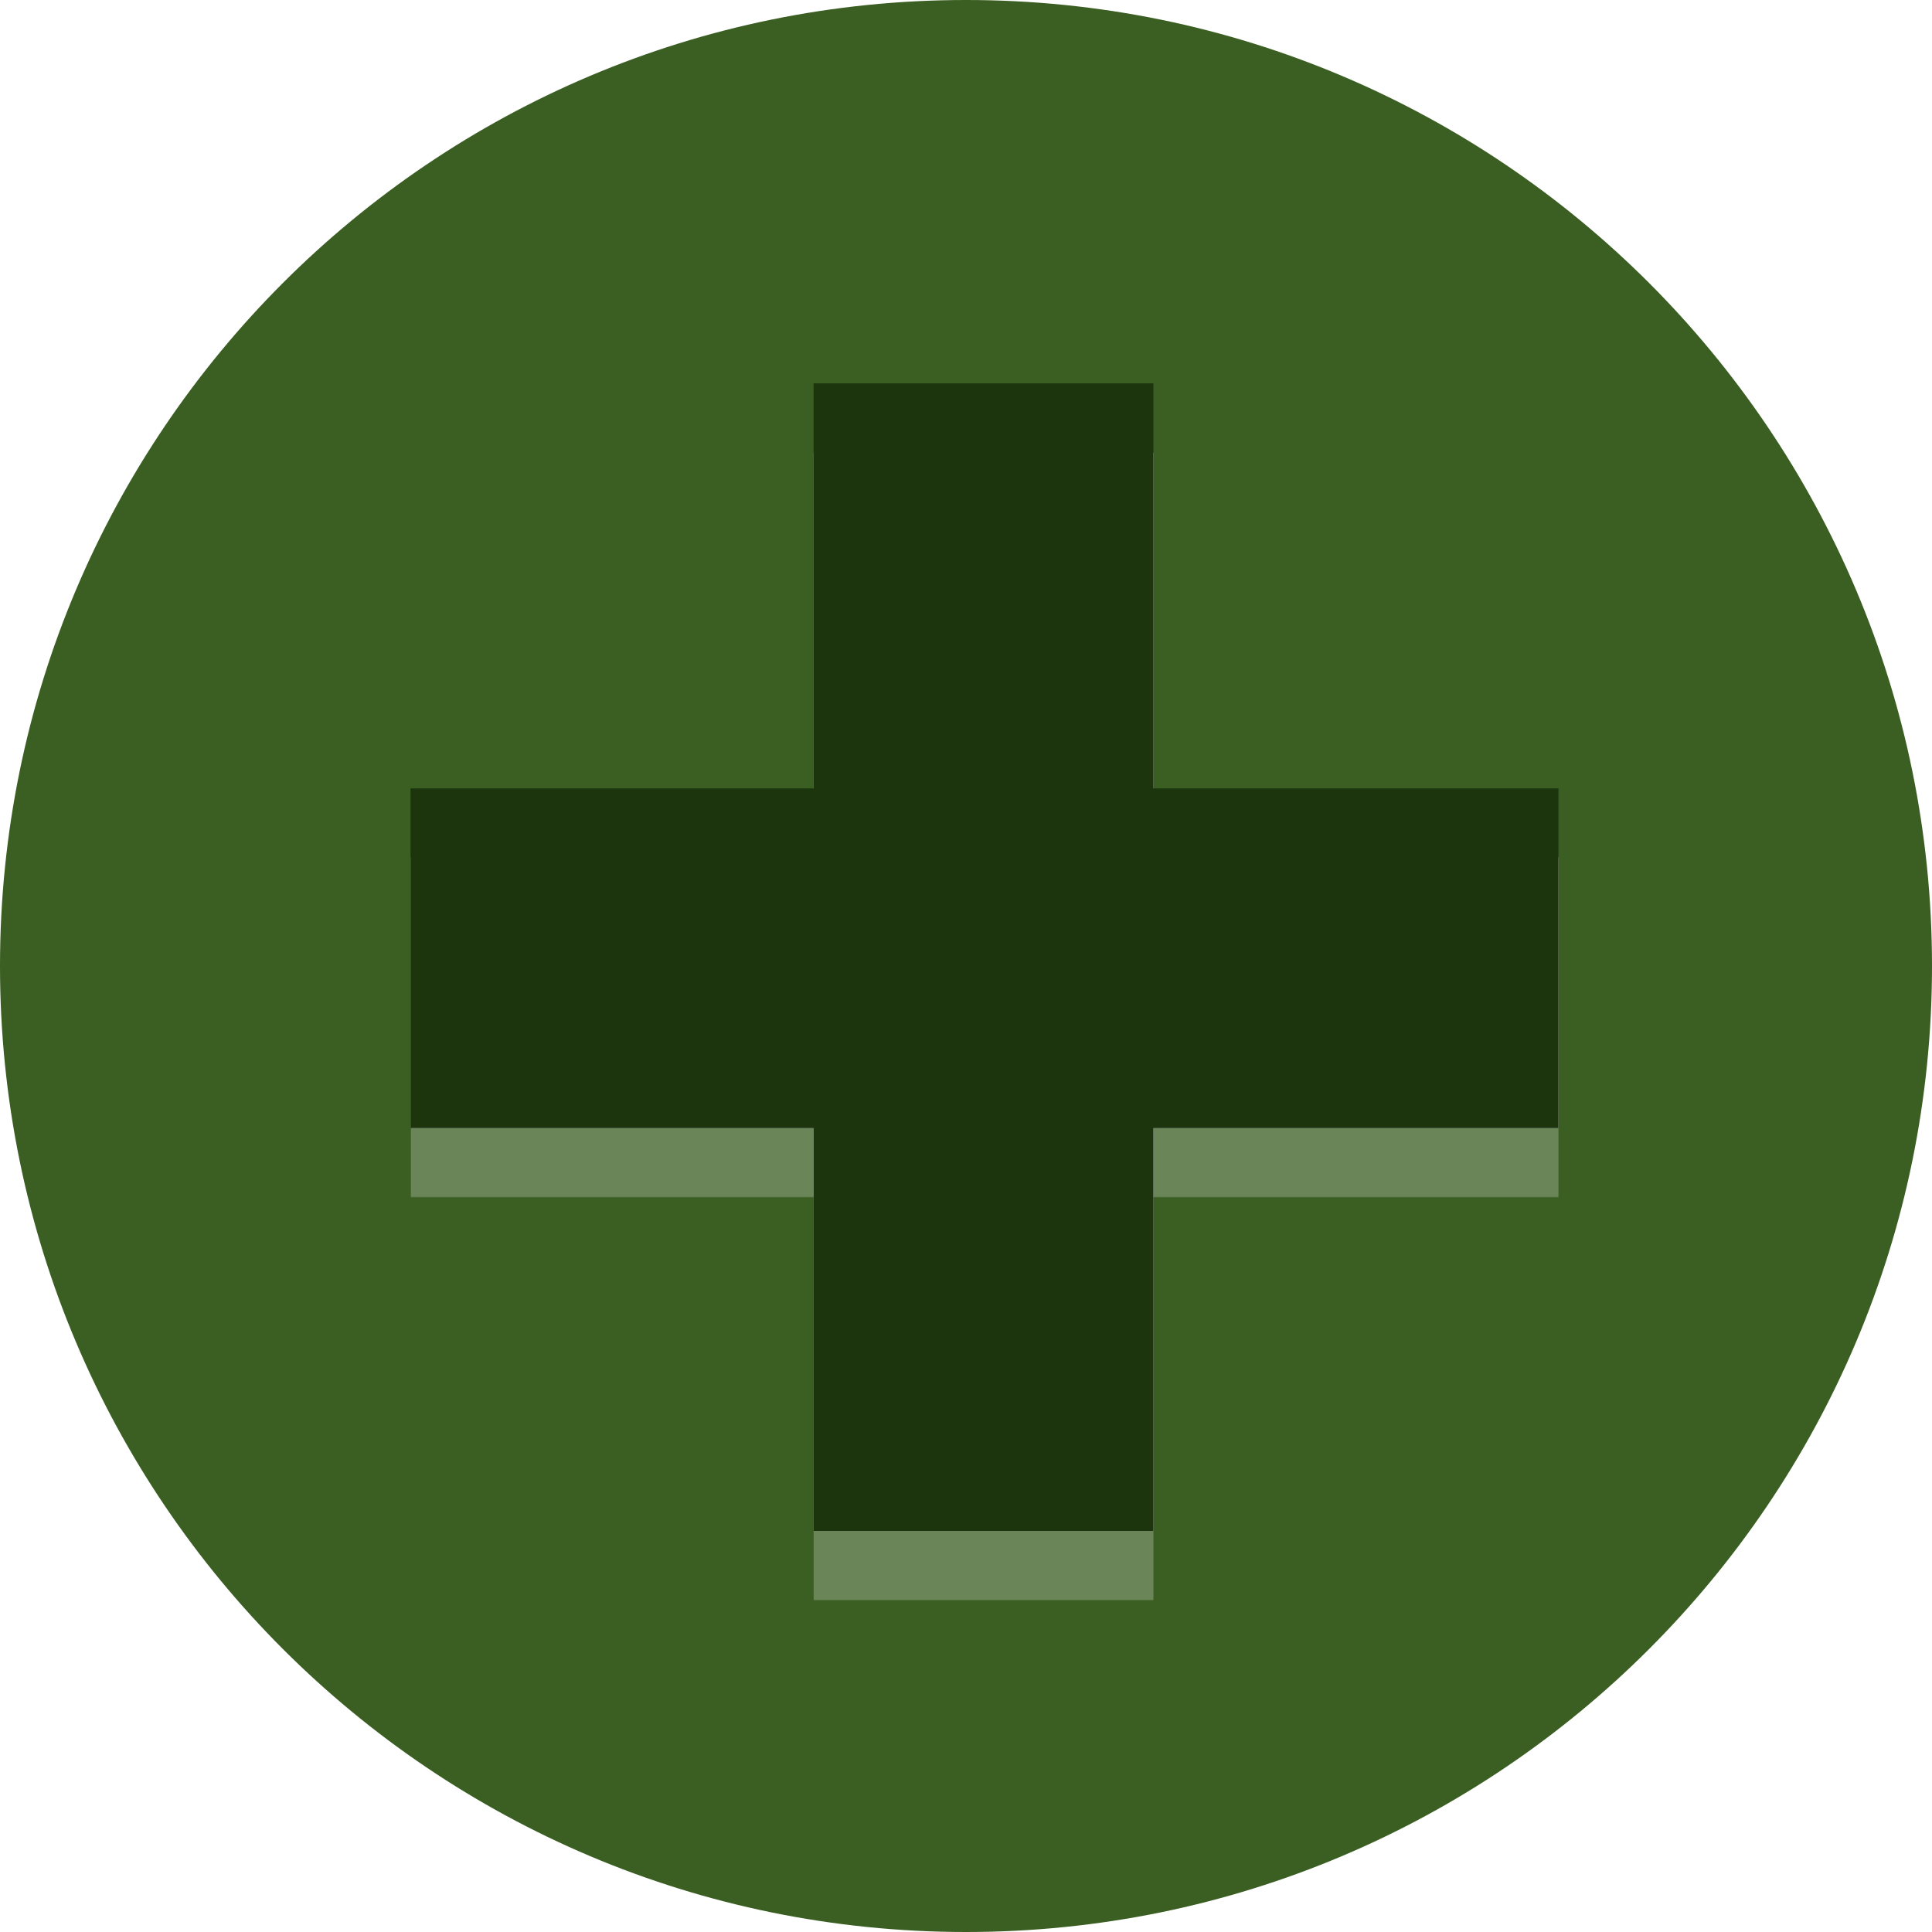
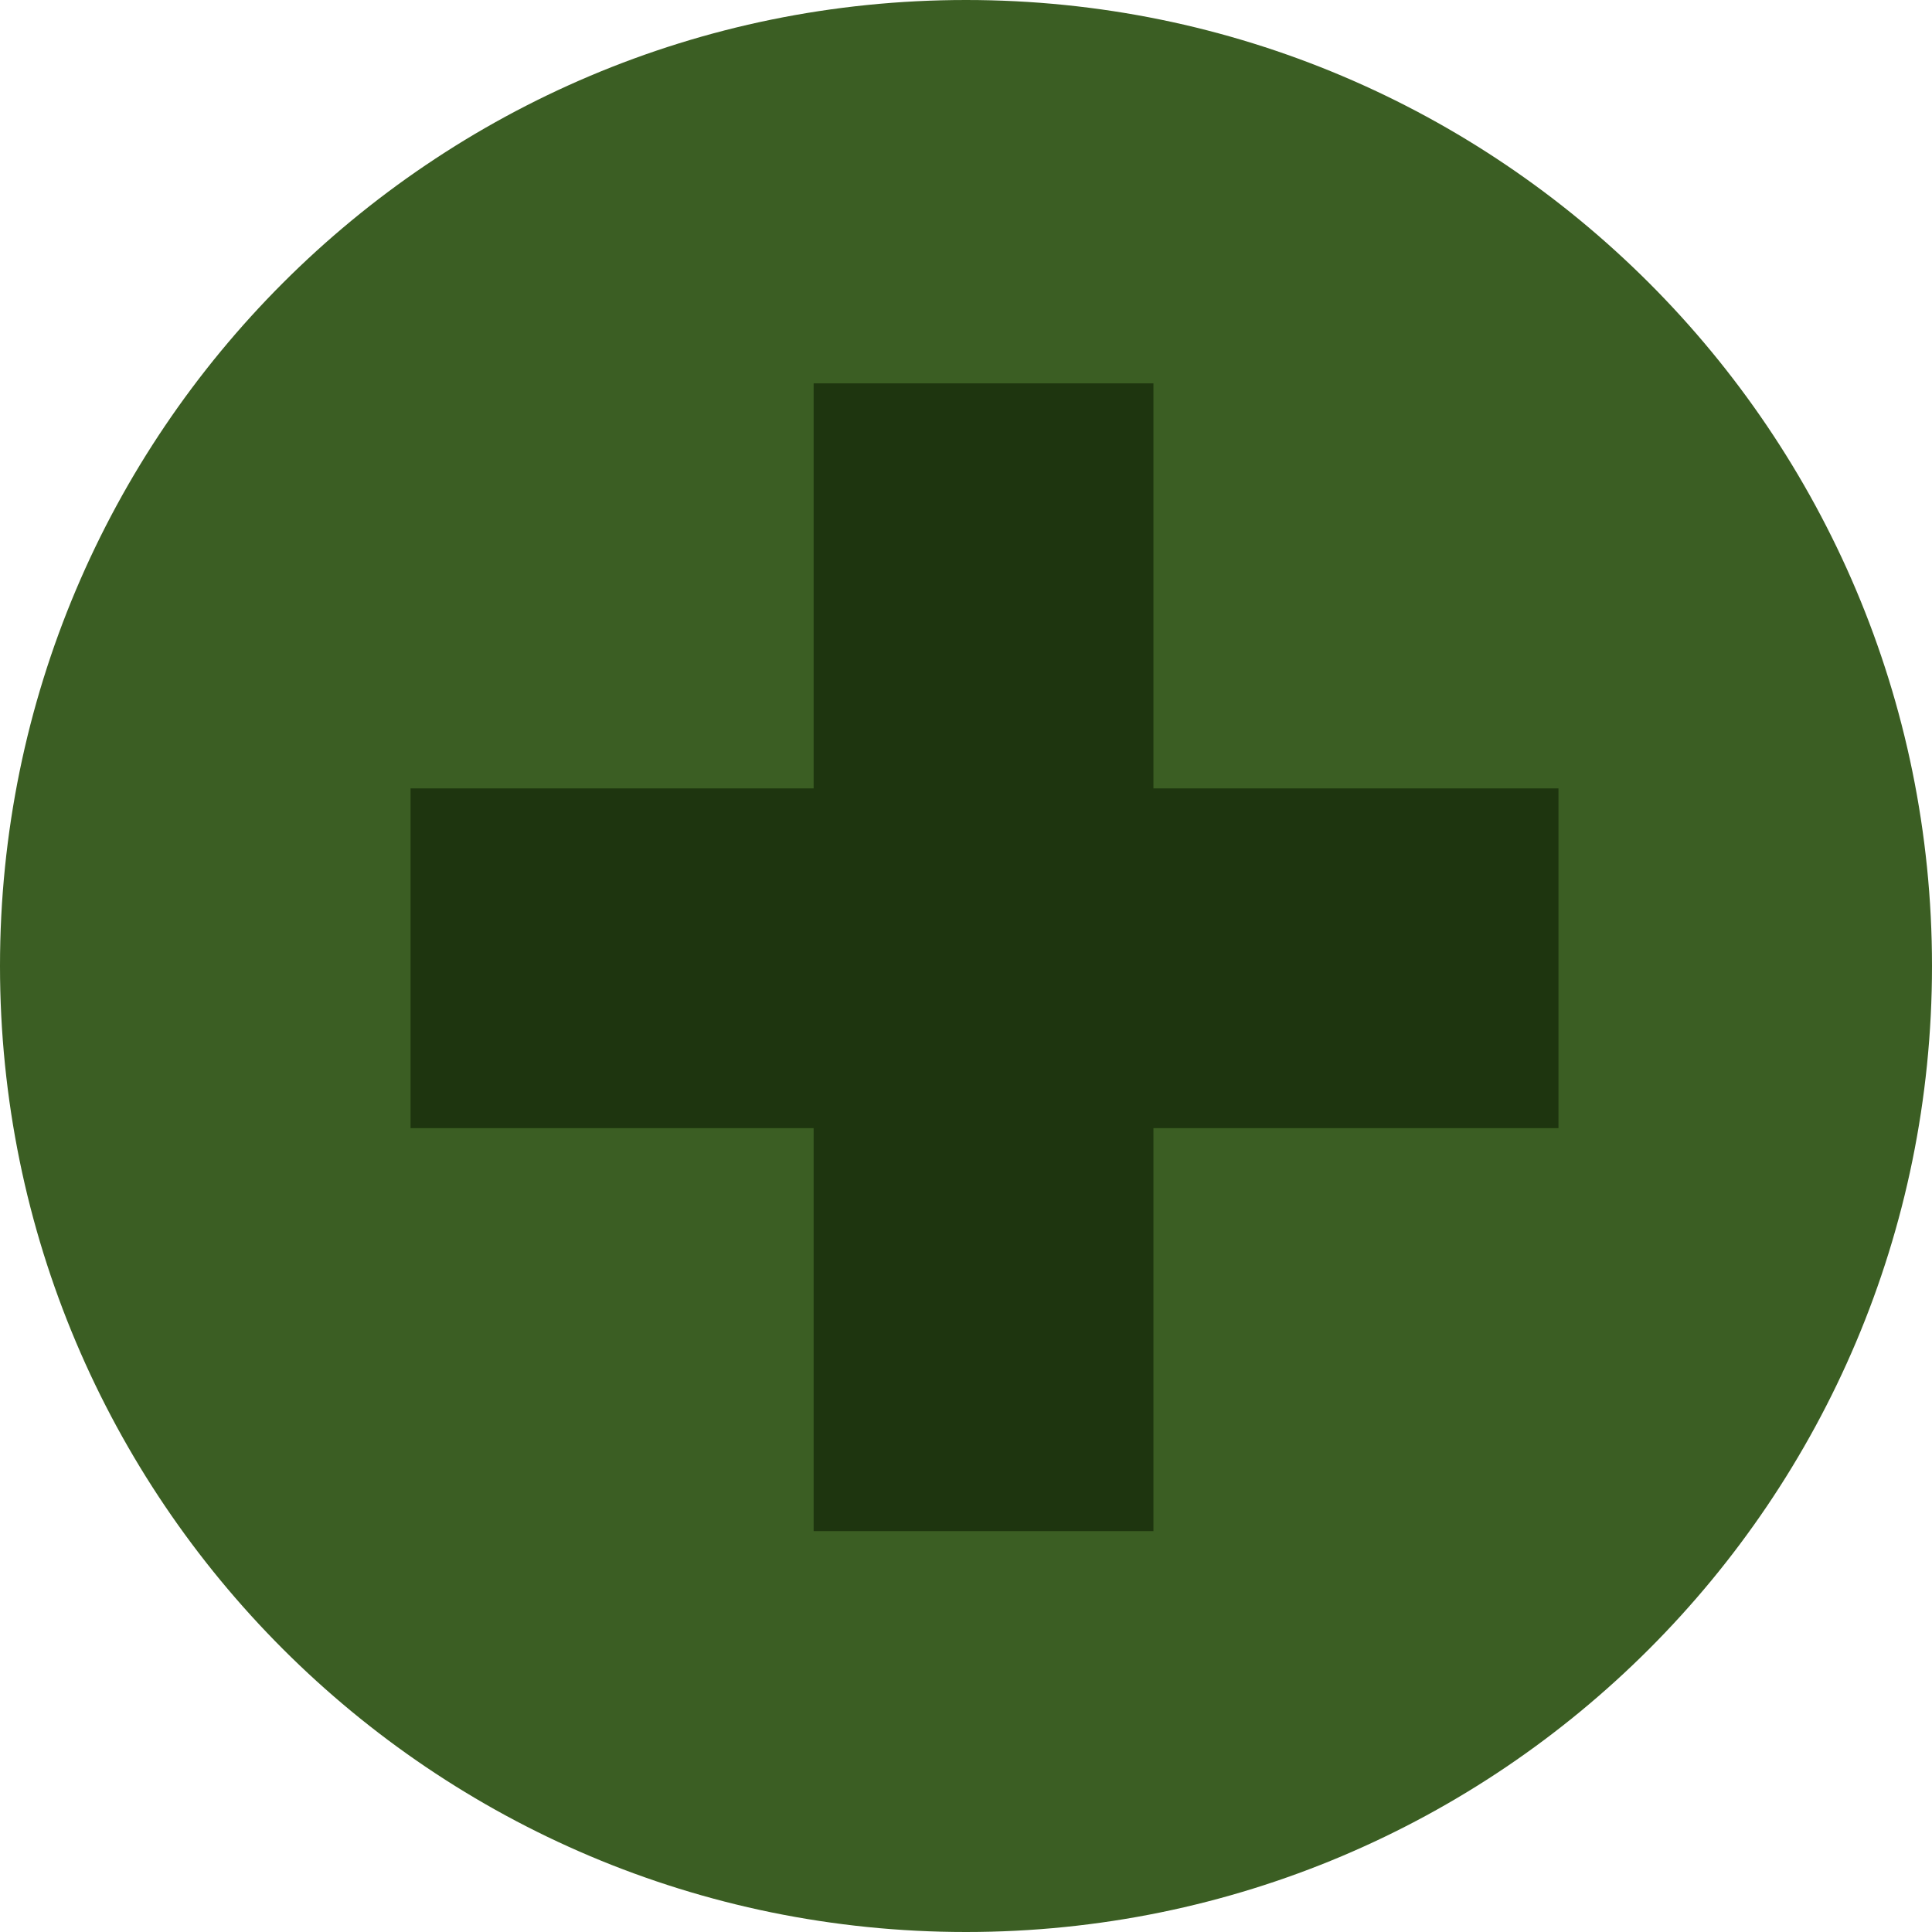
- <svg xmlns="http://www.w3.org/2000/svg" id="add-income-icon" width="56" height="56" viewBox="0 0 56 56">
-   <defs>
-     <style>
-       .cls-1 {
-         fill: #3b5e23;
-       }
- 
-       .cls-2 {
-         fill: #1e350f;
-         fill-rule: evenodd;
-         filter: url(#filter);
-       }
-     </style>
-     <filter id="filter" x="54.906" y="88.125" width="33.281" height="35.875" filterUnits="userSpaceOnUse">
-       <feOffset result="offset" dy="2" in="SourceAlpha" />
-       <feGaussianBlur result="blur" />
-       <feFlood result="flood" flood-color="#fff" flood-opacity="0.24" />
-       <feComposite result="composite" operator="in" in2="blur" />
-       <feBlend result="blend" in="SourceGraphic" />
-     </filter>
-   </defs>
-   <circle id="Shape_10_copy_7" data-name="Shape 10 copy 7" class="cls-1" cx="28" cy="28" r="28" />
-   <path id="_copy_5" data-name="+ copy 5" class="cls-2" d="M54.9,109.7H66.584V121.38h9.849V109.7h11.74V99.852H76.433V88.112H66.584v11.74H54.9V109.7Z" transform="translate(-43 -77)" />
+ <svg xmlns="http://www.w3.org/2000/svg" width="56" height="56" viewBox="0 0 56 56">
+   <circle fill="#3b5e23" cx="28" cy="28" r="28" />
+   <path fill="#1e350f" fill-rule="evenodd" d="M54.9,109.7H66.584V121.38h9.849V109.7h11.74V99.852H76.433V88.112H66.584v11.74H54.9V109.7Z" transform="translate(-43 -77)" />
</svg>
